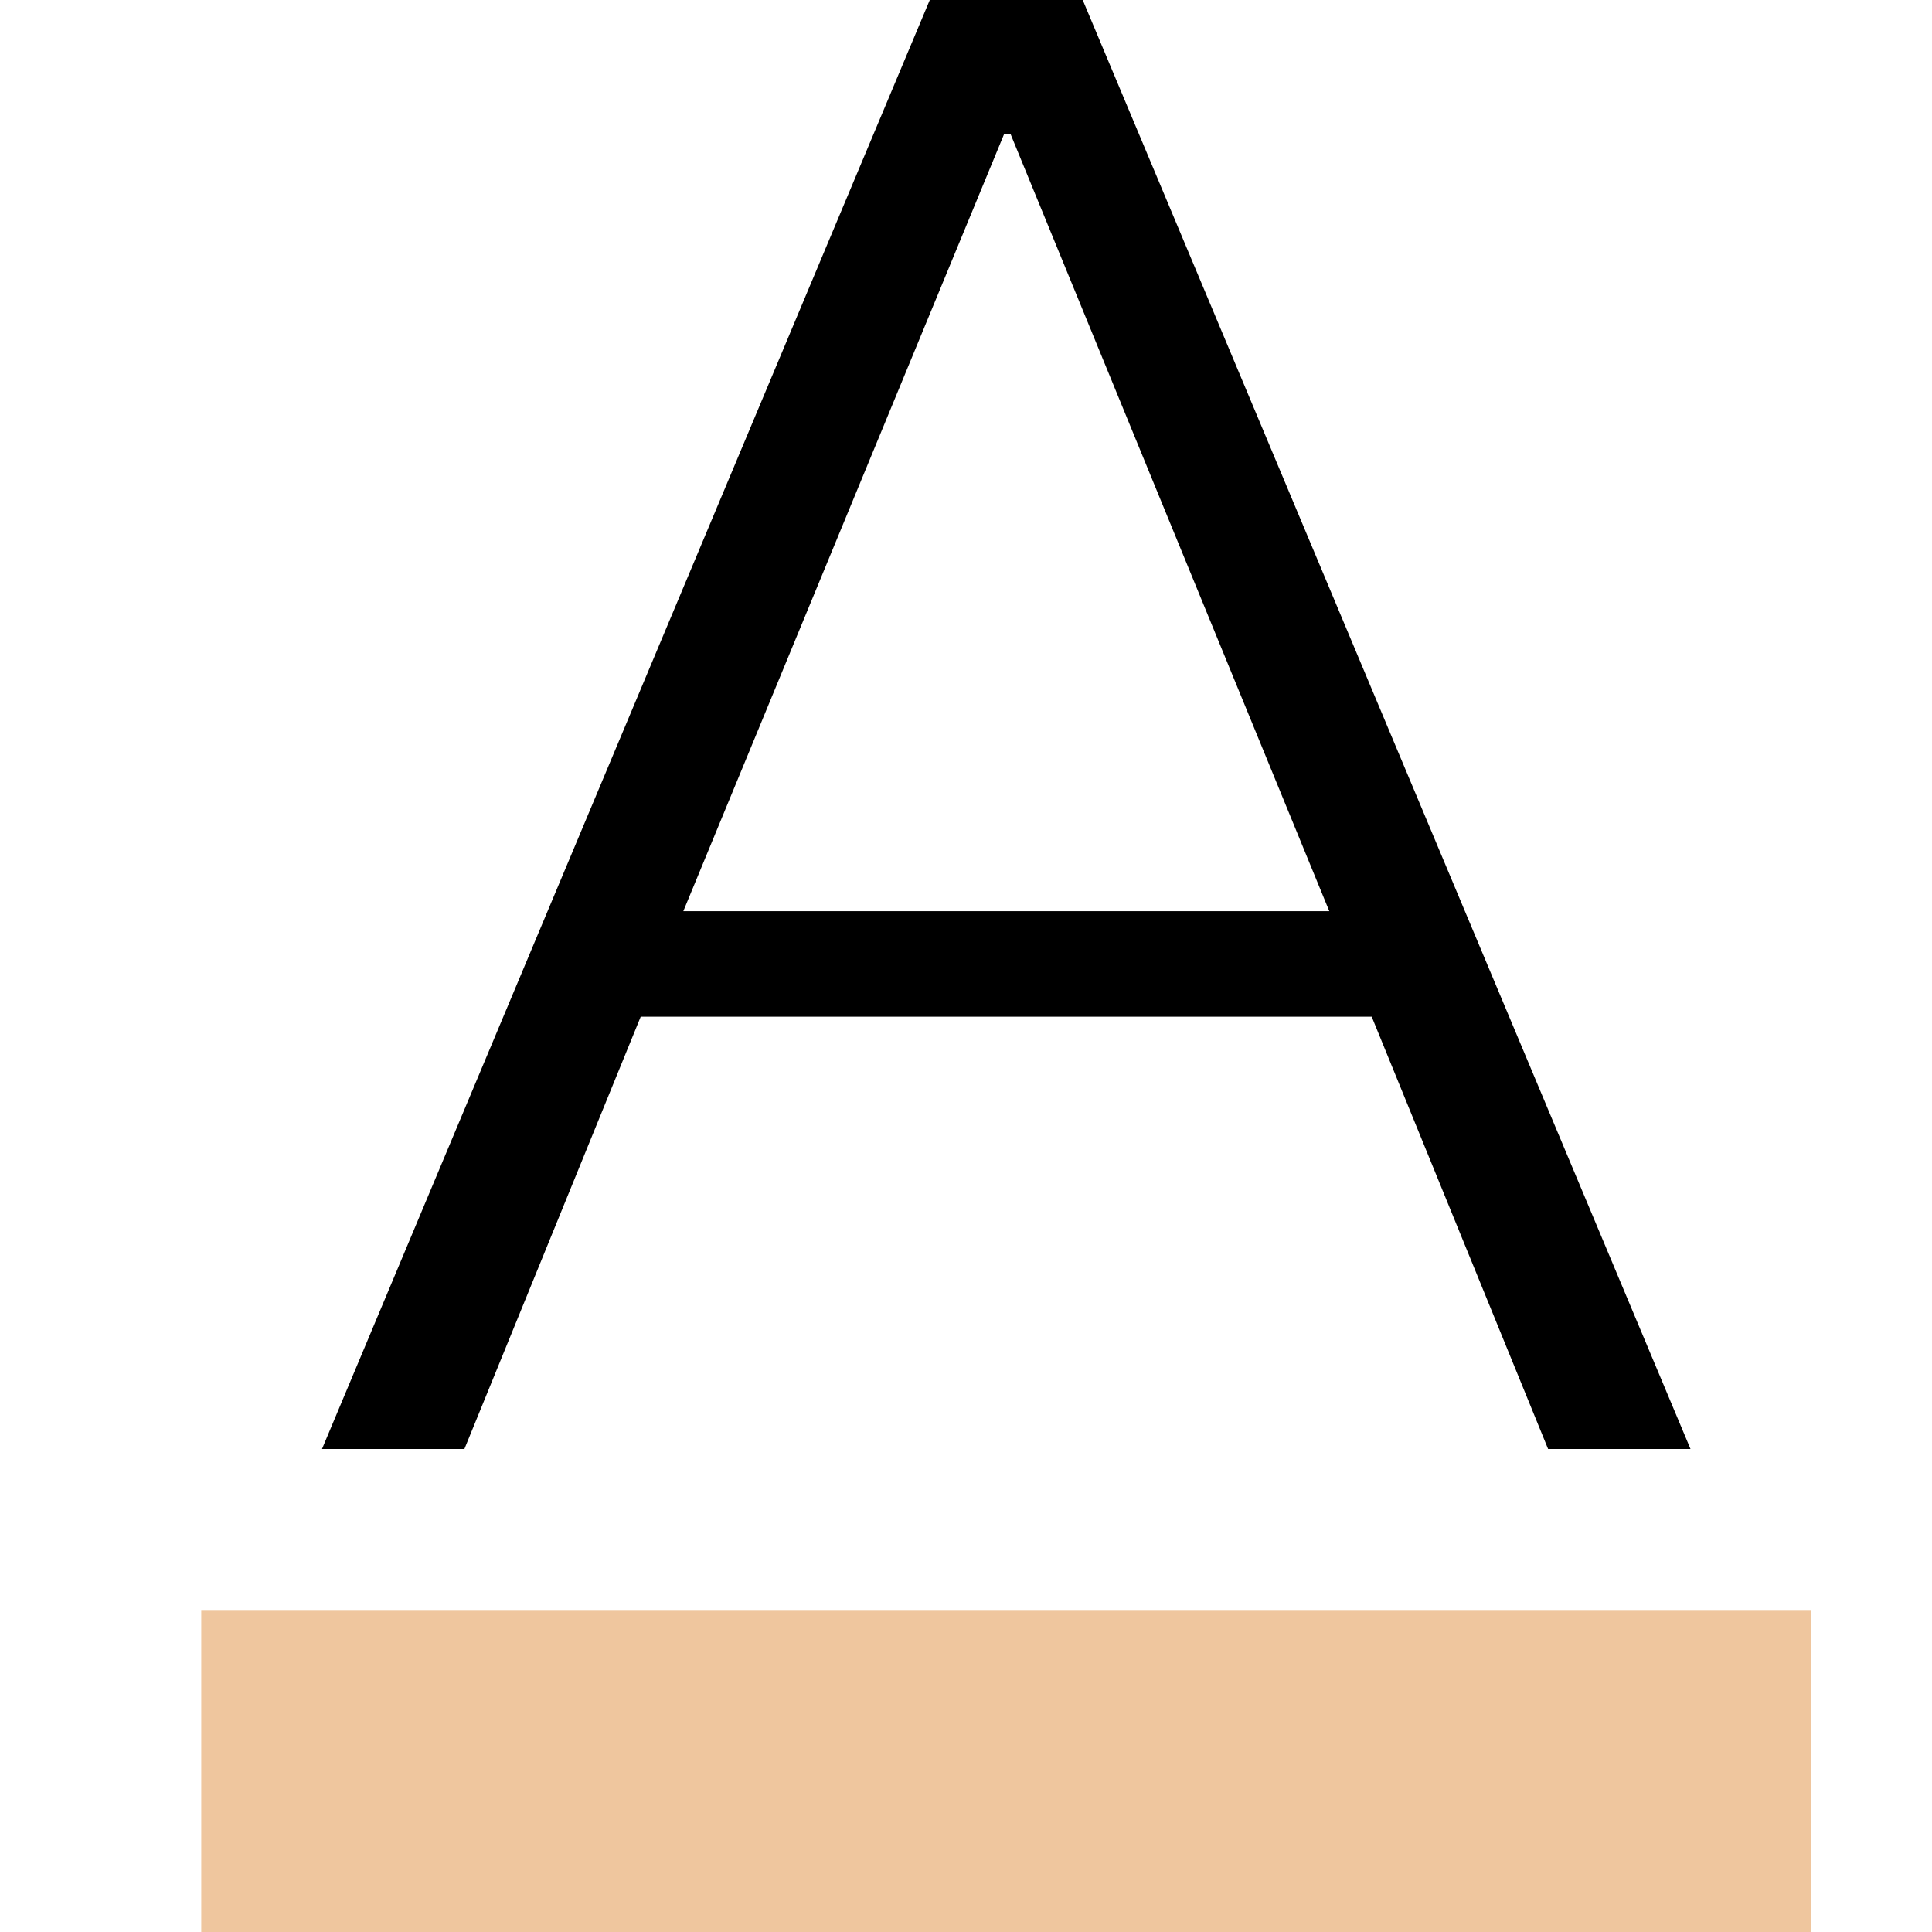
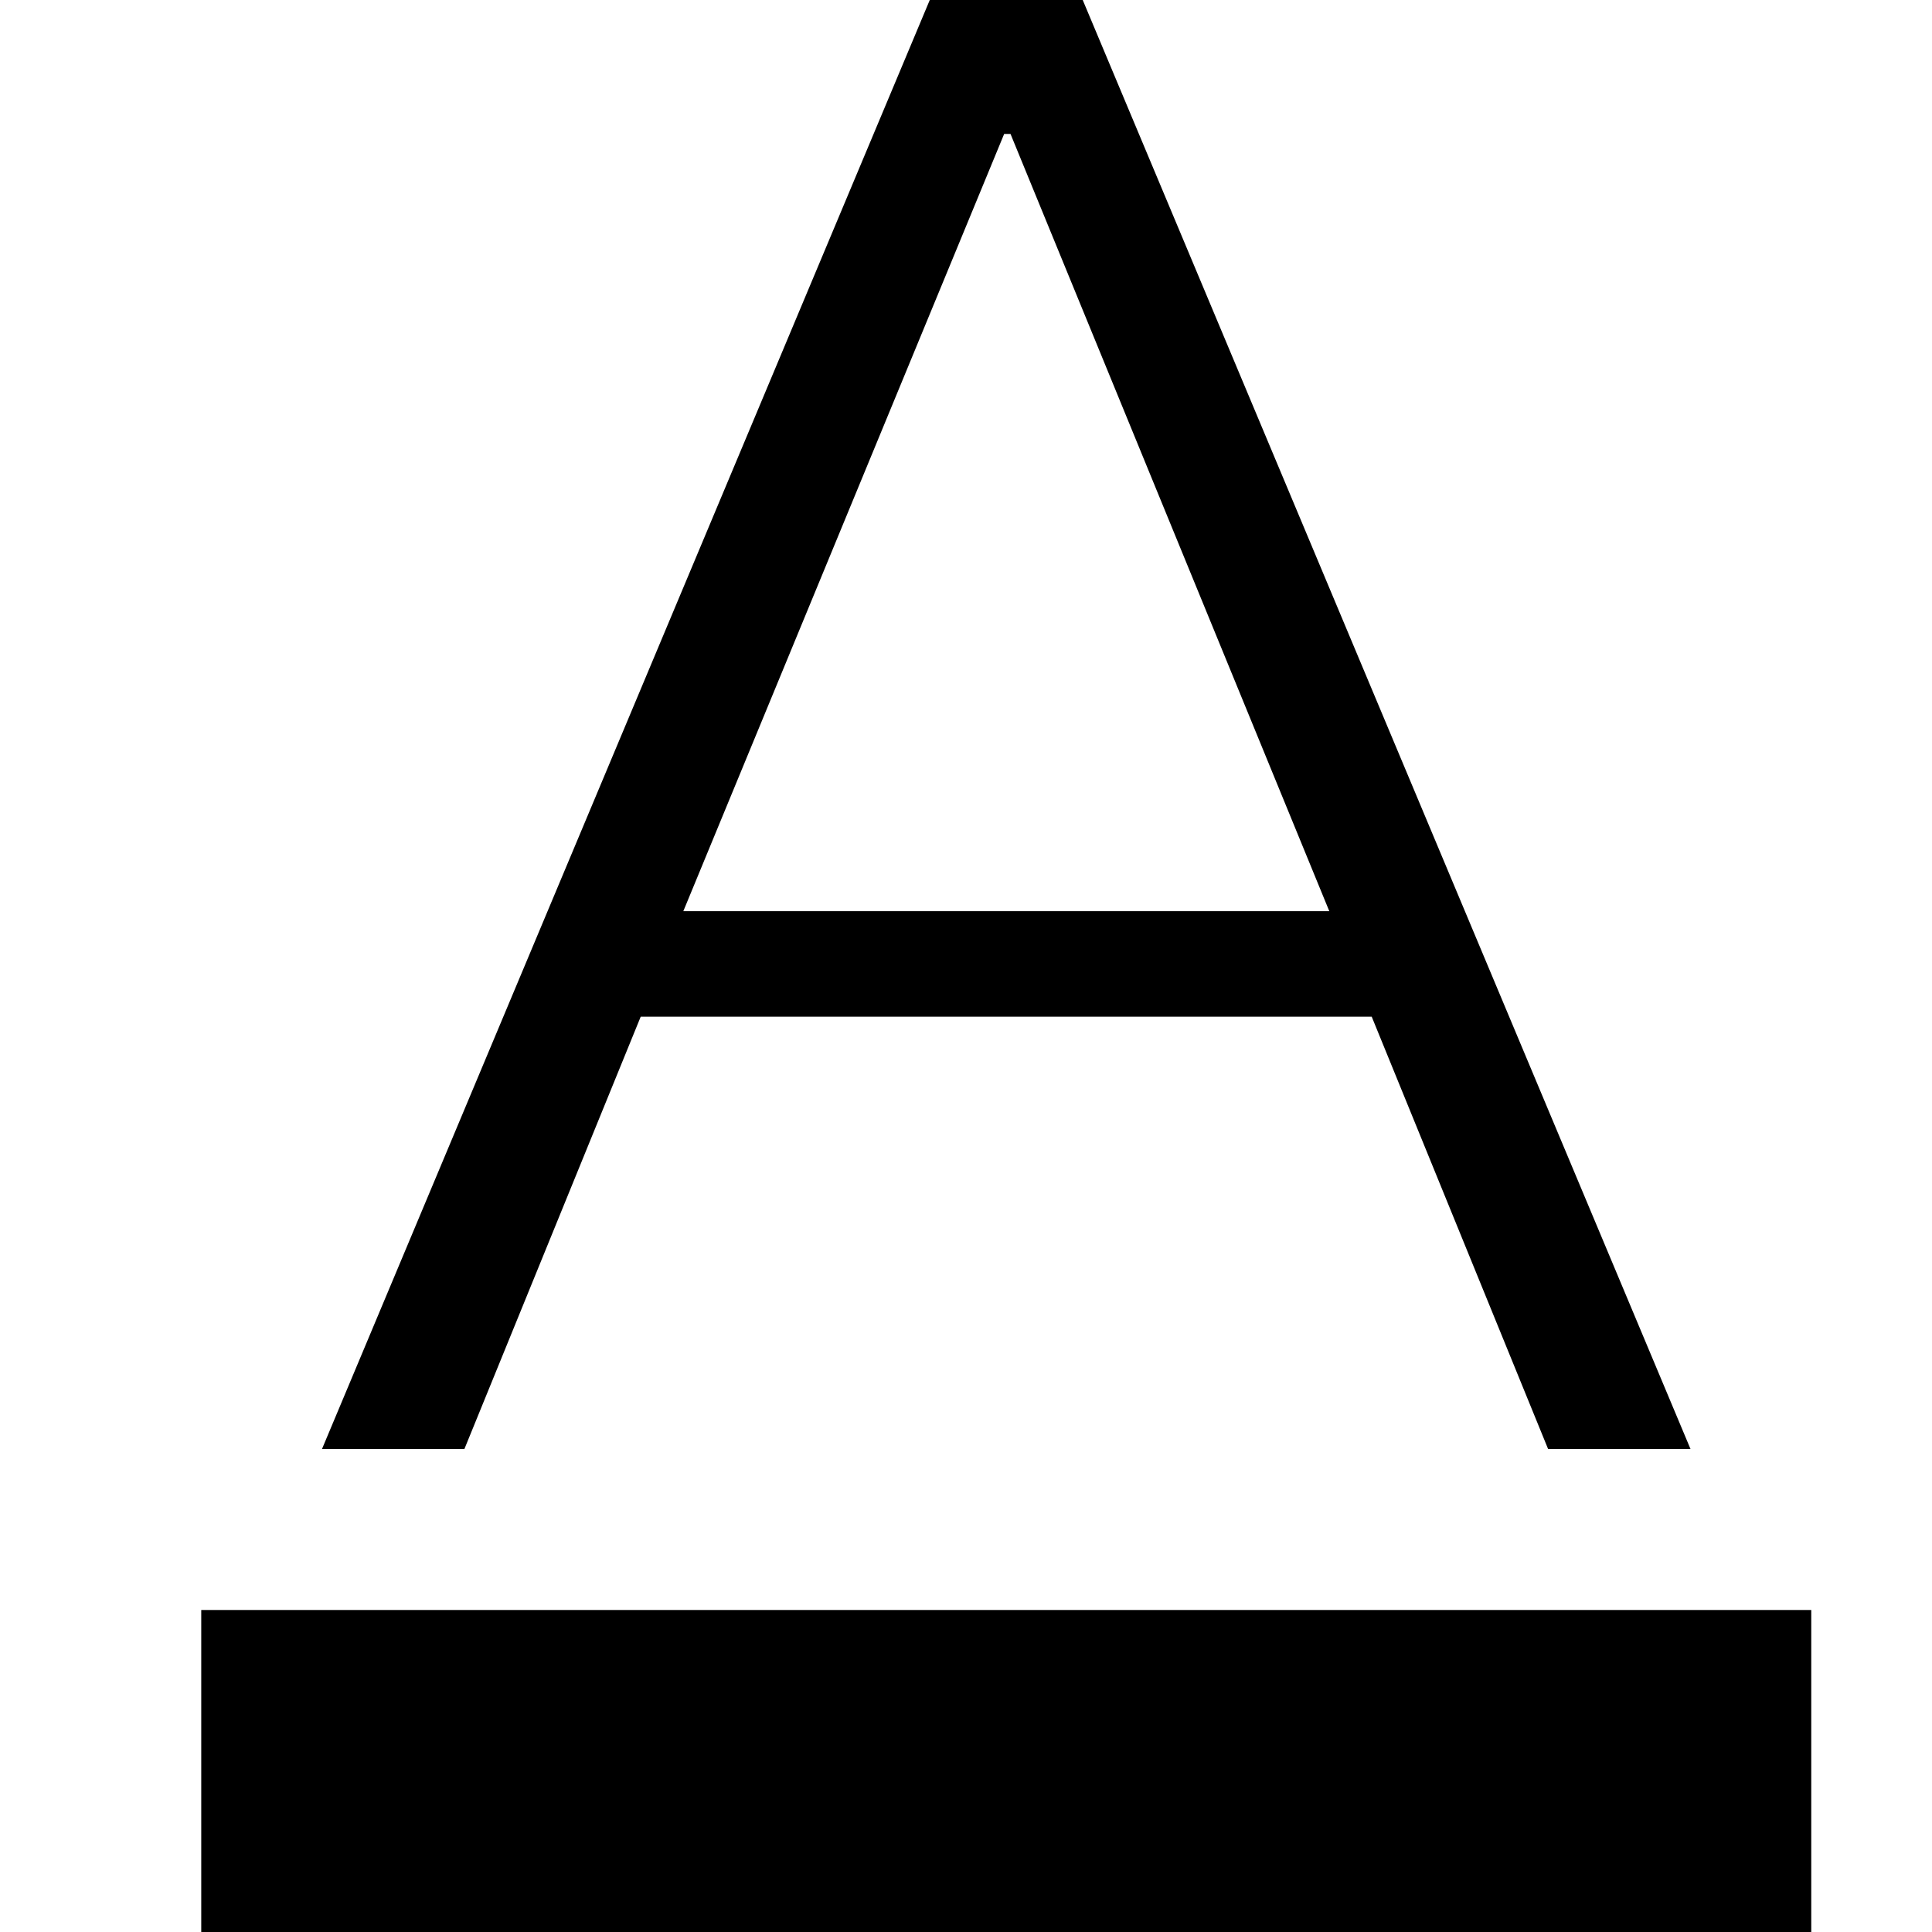
- <svg xmlns="http://www.w3.org/2000/svg" class="icon" style="width: 1em;height: 1em;vertical-align: middle;fill: currentColor;overflow: hidden;" viewBox="0 0 1024 1024" version="1.1">
-   <path d="M492.8 0L170.667 768h75.477l93.44-229.12h387.456L820.523 768H896L573.867 0h-81.067zM362.155 482.987l170.069-411.989h3.371l168.96 411.947H362.112z" fill="#000000" />
-   <path d="M106.667 853.333h853.333v170.667h-853.333z" fill="#EFC69E" />
+ <svg xmlns="http://www.w3.org/2000/svg" class="icon" viewBox="0 0 1024 1024" version="1.1">
+   <path d="M492.8 0L170.667 768h75.477l93.44-229.12h387.456L820.523 768H896L573.867 0h-81.067zM362.155 482.987l170.069-411.989h3.371l168.96 411.947H362.112z" />
+   <path d="M106.667 853.333h853.333v170.667h-853.333z" />
</svg>
